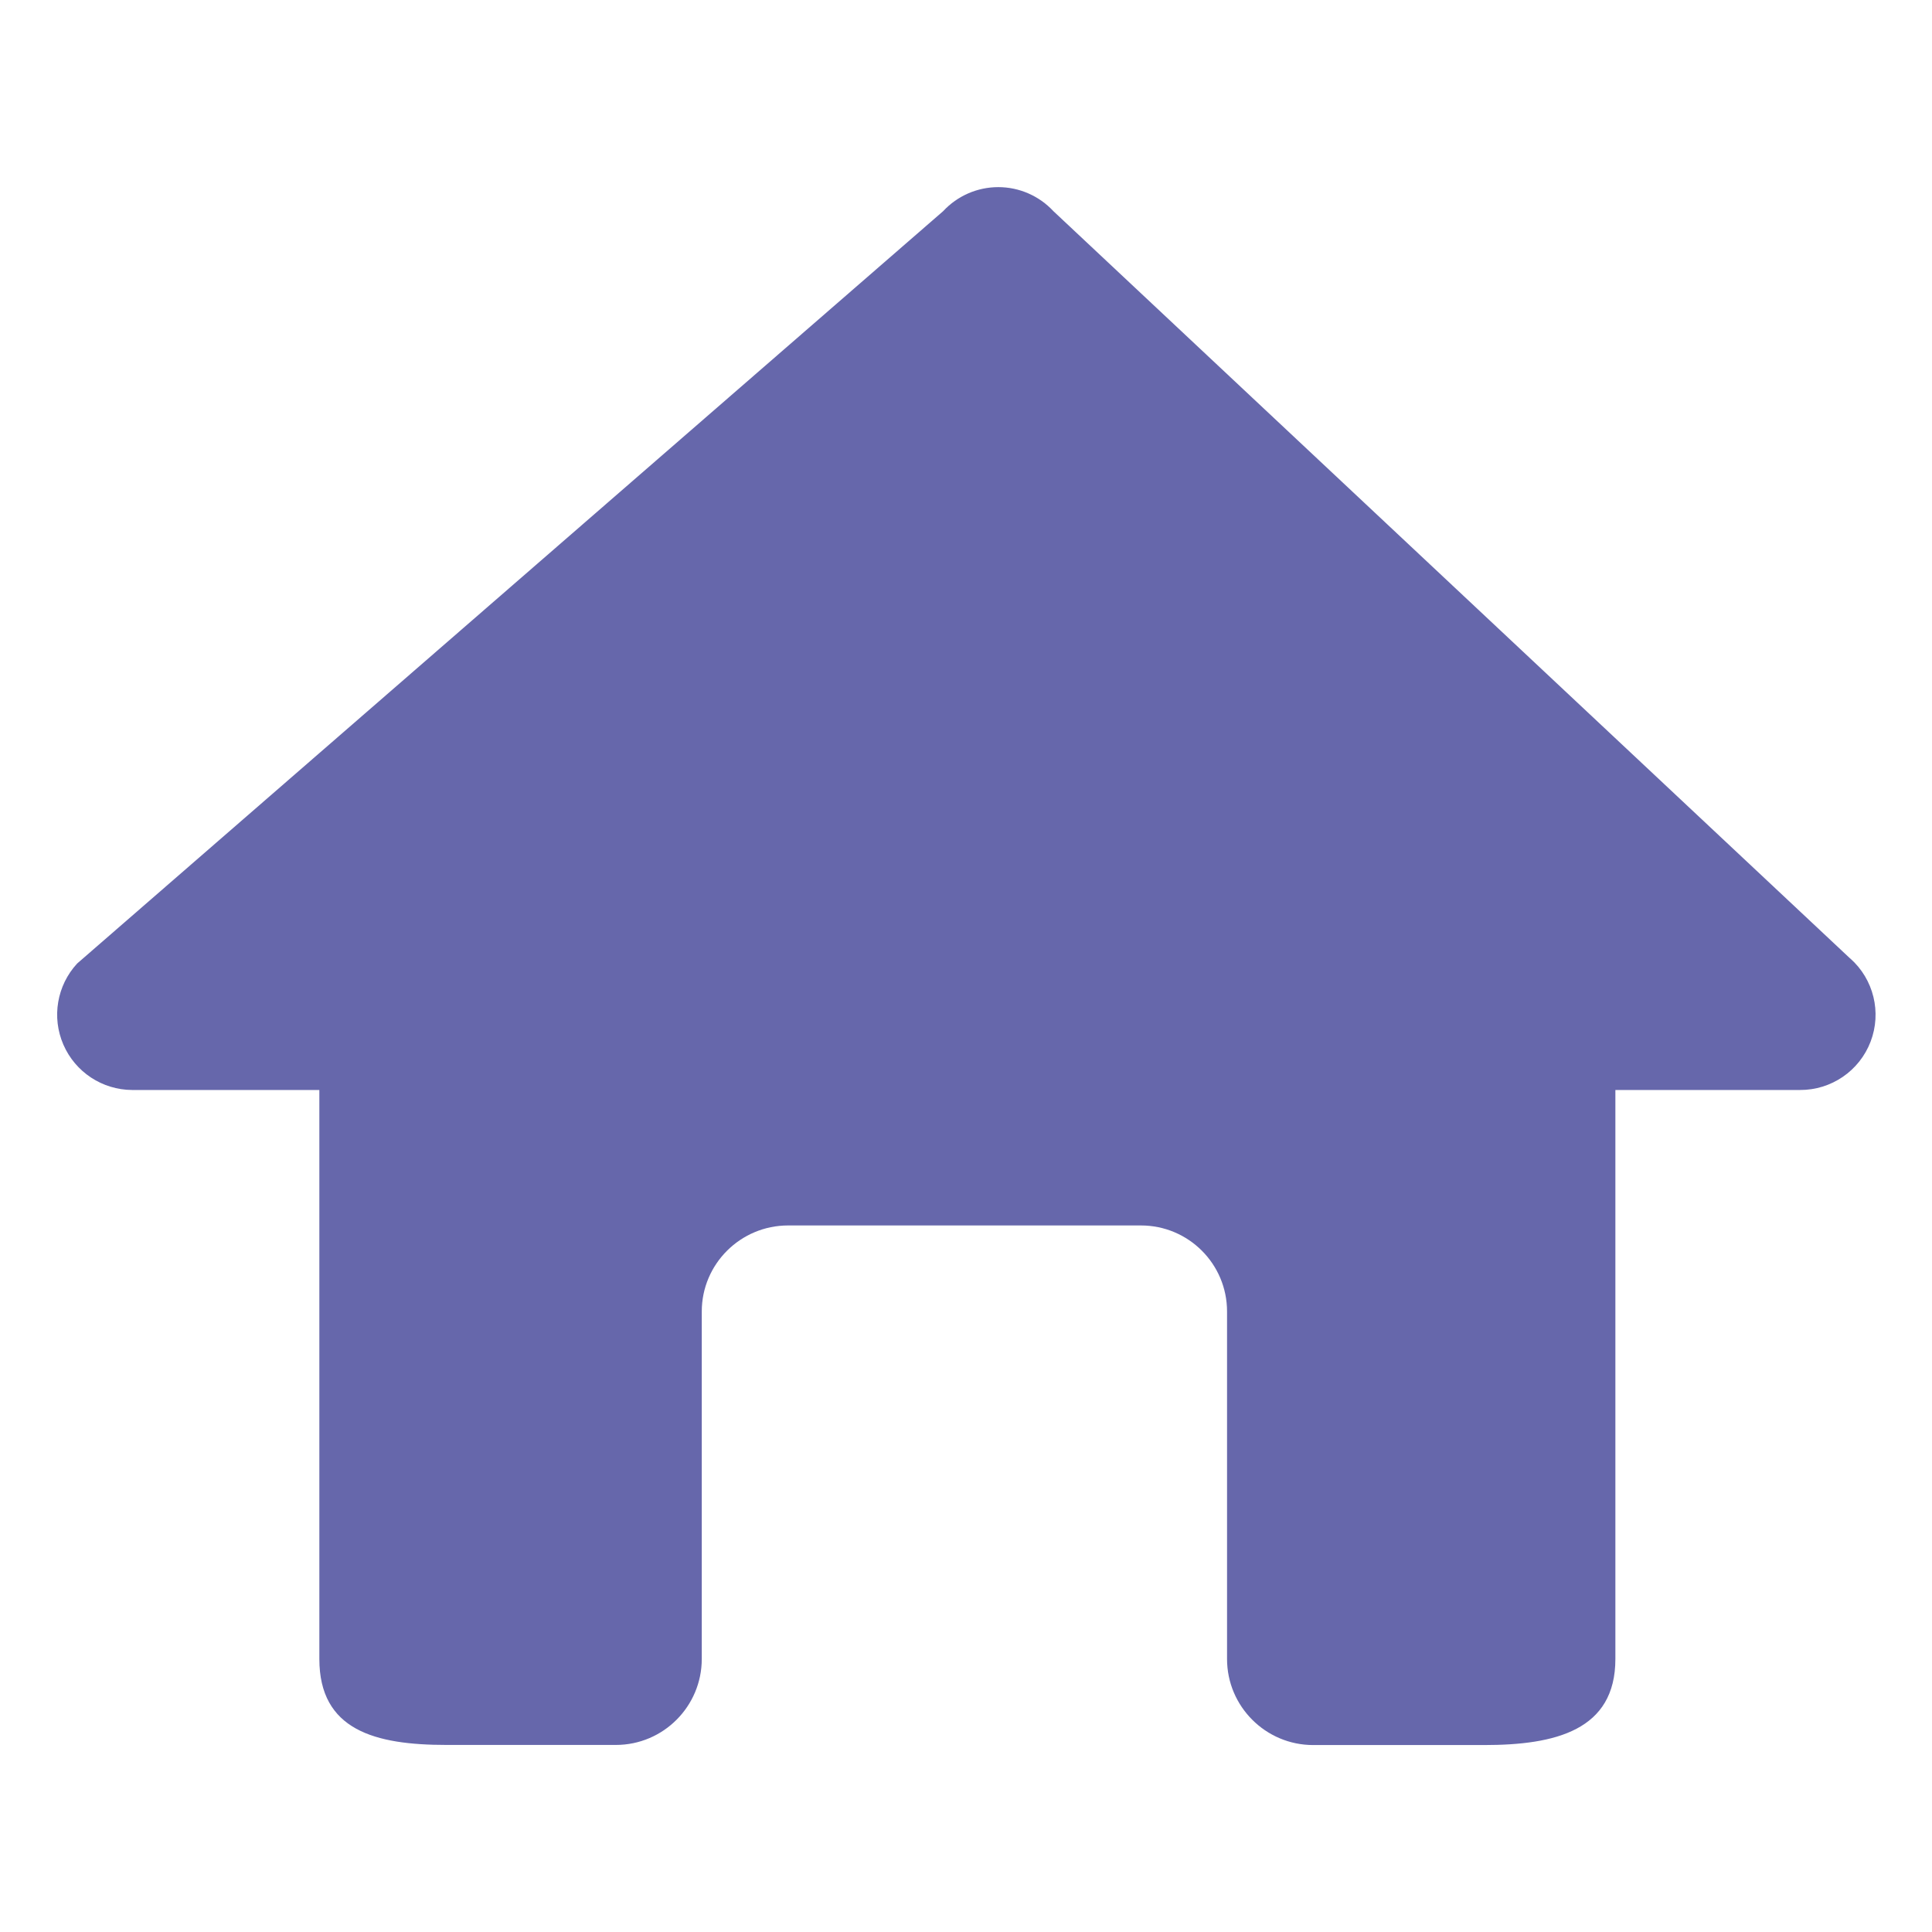
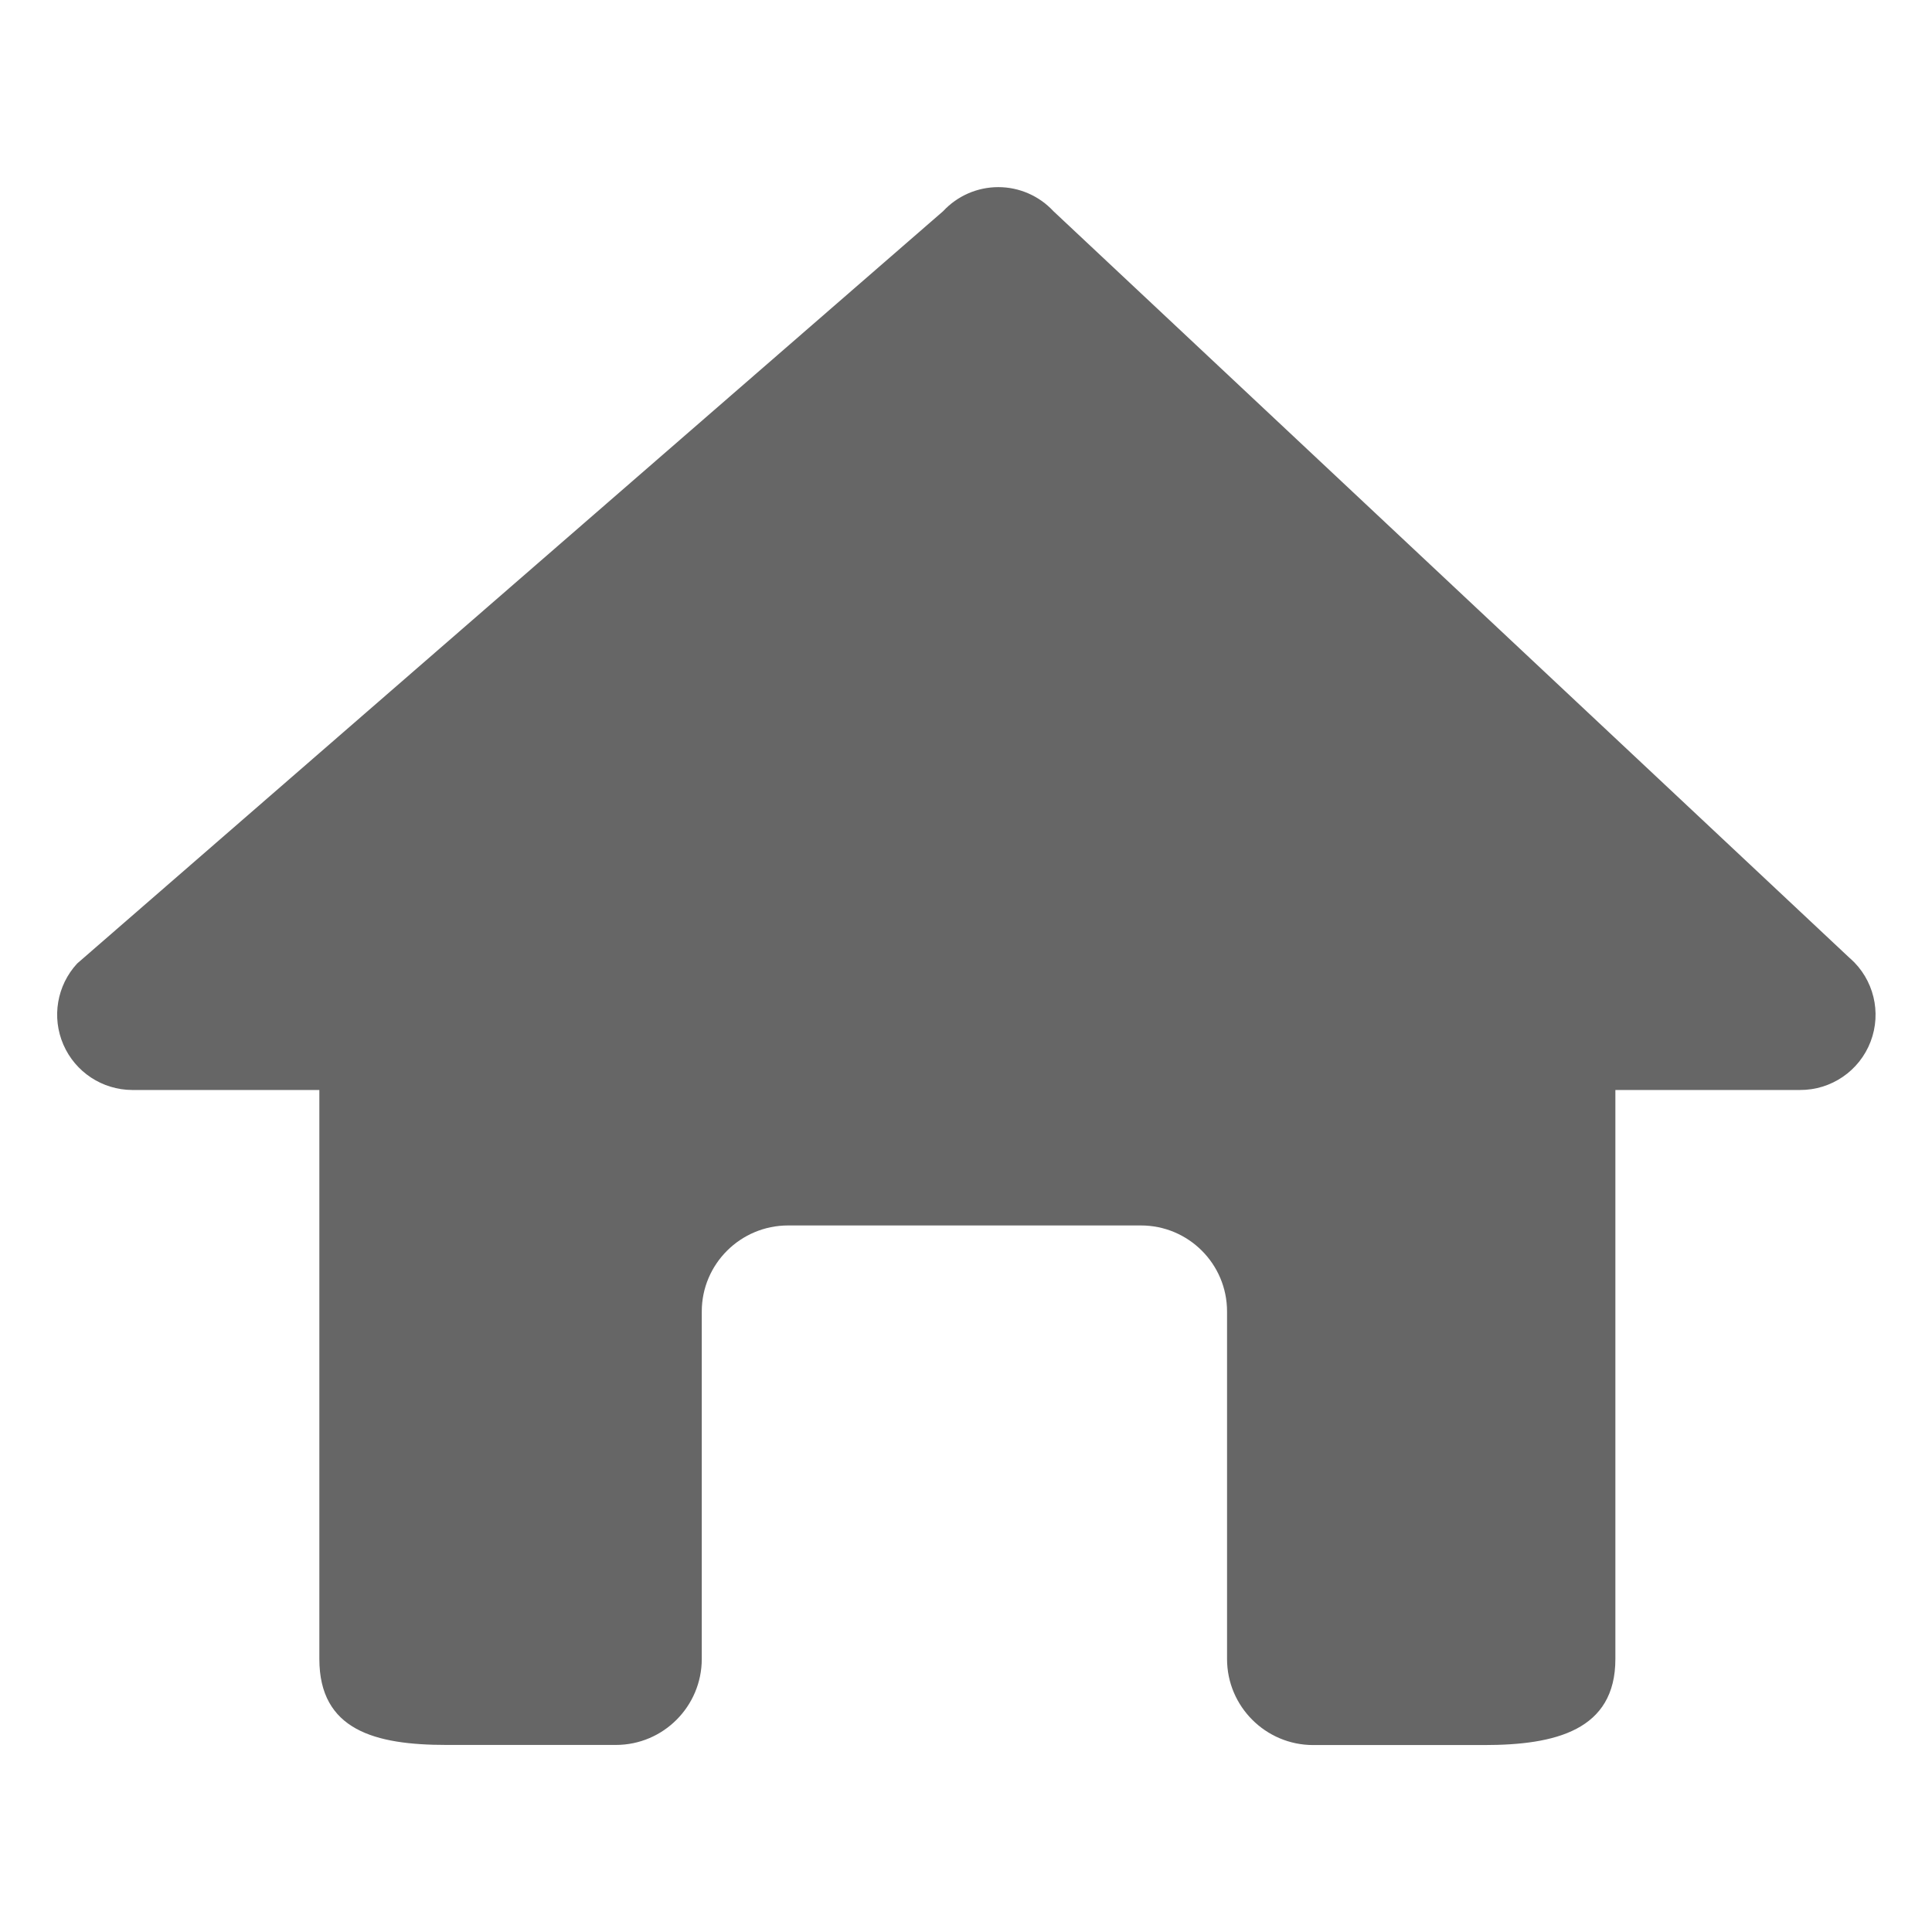
- <svg xmlns="http://www.w3.org/2000/svg" t="1652940734601" class="icon" viewBox="0 0 1024 1024" version="1.1" p-id="3117" width="200" height="200">
+ <svg xmlns="http://www.w3.org/2000/svg" t="1661243118554" class="icon" viewBox="0 0 1024 1024" version="1.1" p-id="2256" width="200" height="200">
  <defs>
    <style type="text/css">@font-face { font-family: feedback-iconfont; src: url("//at.alicdn.com/t/font_1031158_u69w8yhxdu.woff2?t=1630033759944") format("woff2"), url("//at.alicdn.com/t/font_1031158_u69w8yhxdu.woff?t=1630033759944") format("woff"), url("//at.alicdn.com/t/font_1031158_u69w8yhxdu.ttf?t=1630033759944") format("truetype"); }
</style>
  </defs>
-   <path d="M980.631 508.024L558.321 111.917a39.876 39.876 0 0 0-58.428 0l-458.993 398.758a39.936 39.936 0 0 0 29.154 67.042H169.261v301.538c0 37.828 29.576 45.598 67.403 45.598H335.149h-8.734c25.178 0 45.538-20.48 45.538-45.598V695.115c0-25.118 20.48-45.598 45.779-45.598h186.97c25.299 0 45.658 20.48 45.658 45.598v184.2c0 25.118 20.48 45.598 45.658 45.598h90.594c37.828 0 69.572-7.831 69.572-45.598V577.717h97.822a39.876 39.876 0 0 0 26.684-69.692z" fill="#6667AB" p-id="3118" />
+   <path d="M980.631 508.024L558.321 111.917a39.876 39.876 0 0 0-58.428 0l-458.993 398.758a39.936 39.936 0 0 0 29.154 67.042H169.261v301.538c0 37.828 29.576 45.598 67.403 45.598H335.149h-8.734c25.178 0 45.538-20.48 45.538-45.598V695.115c0-25.118 20.48-45.598 45.779-45.598h186.97c25.299 0 45.658 20.48 45.658 45.598v184.2c0 25.118 20.48 45.598 45.658 45.598h90.594c37.828 0 69.572-7.831 69.572-45.598V577.717h97.822a39.876 39.876 0 0 0 26.684-69.692z" fill="#666666" p-id="2257" />
</svg>
